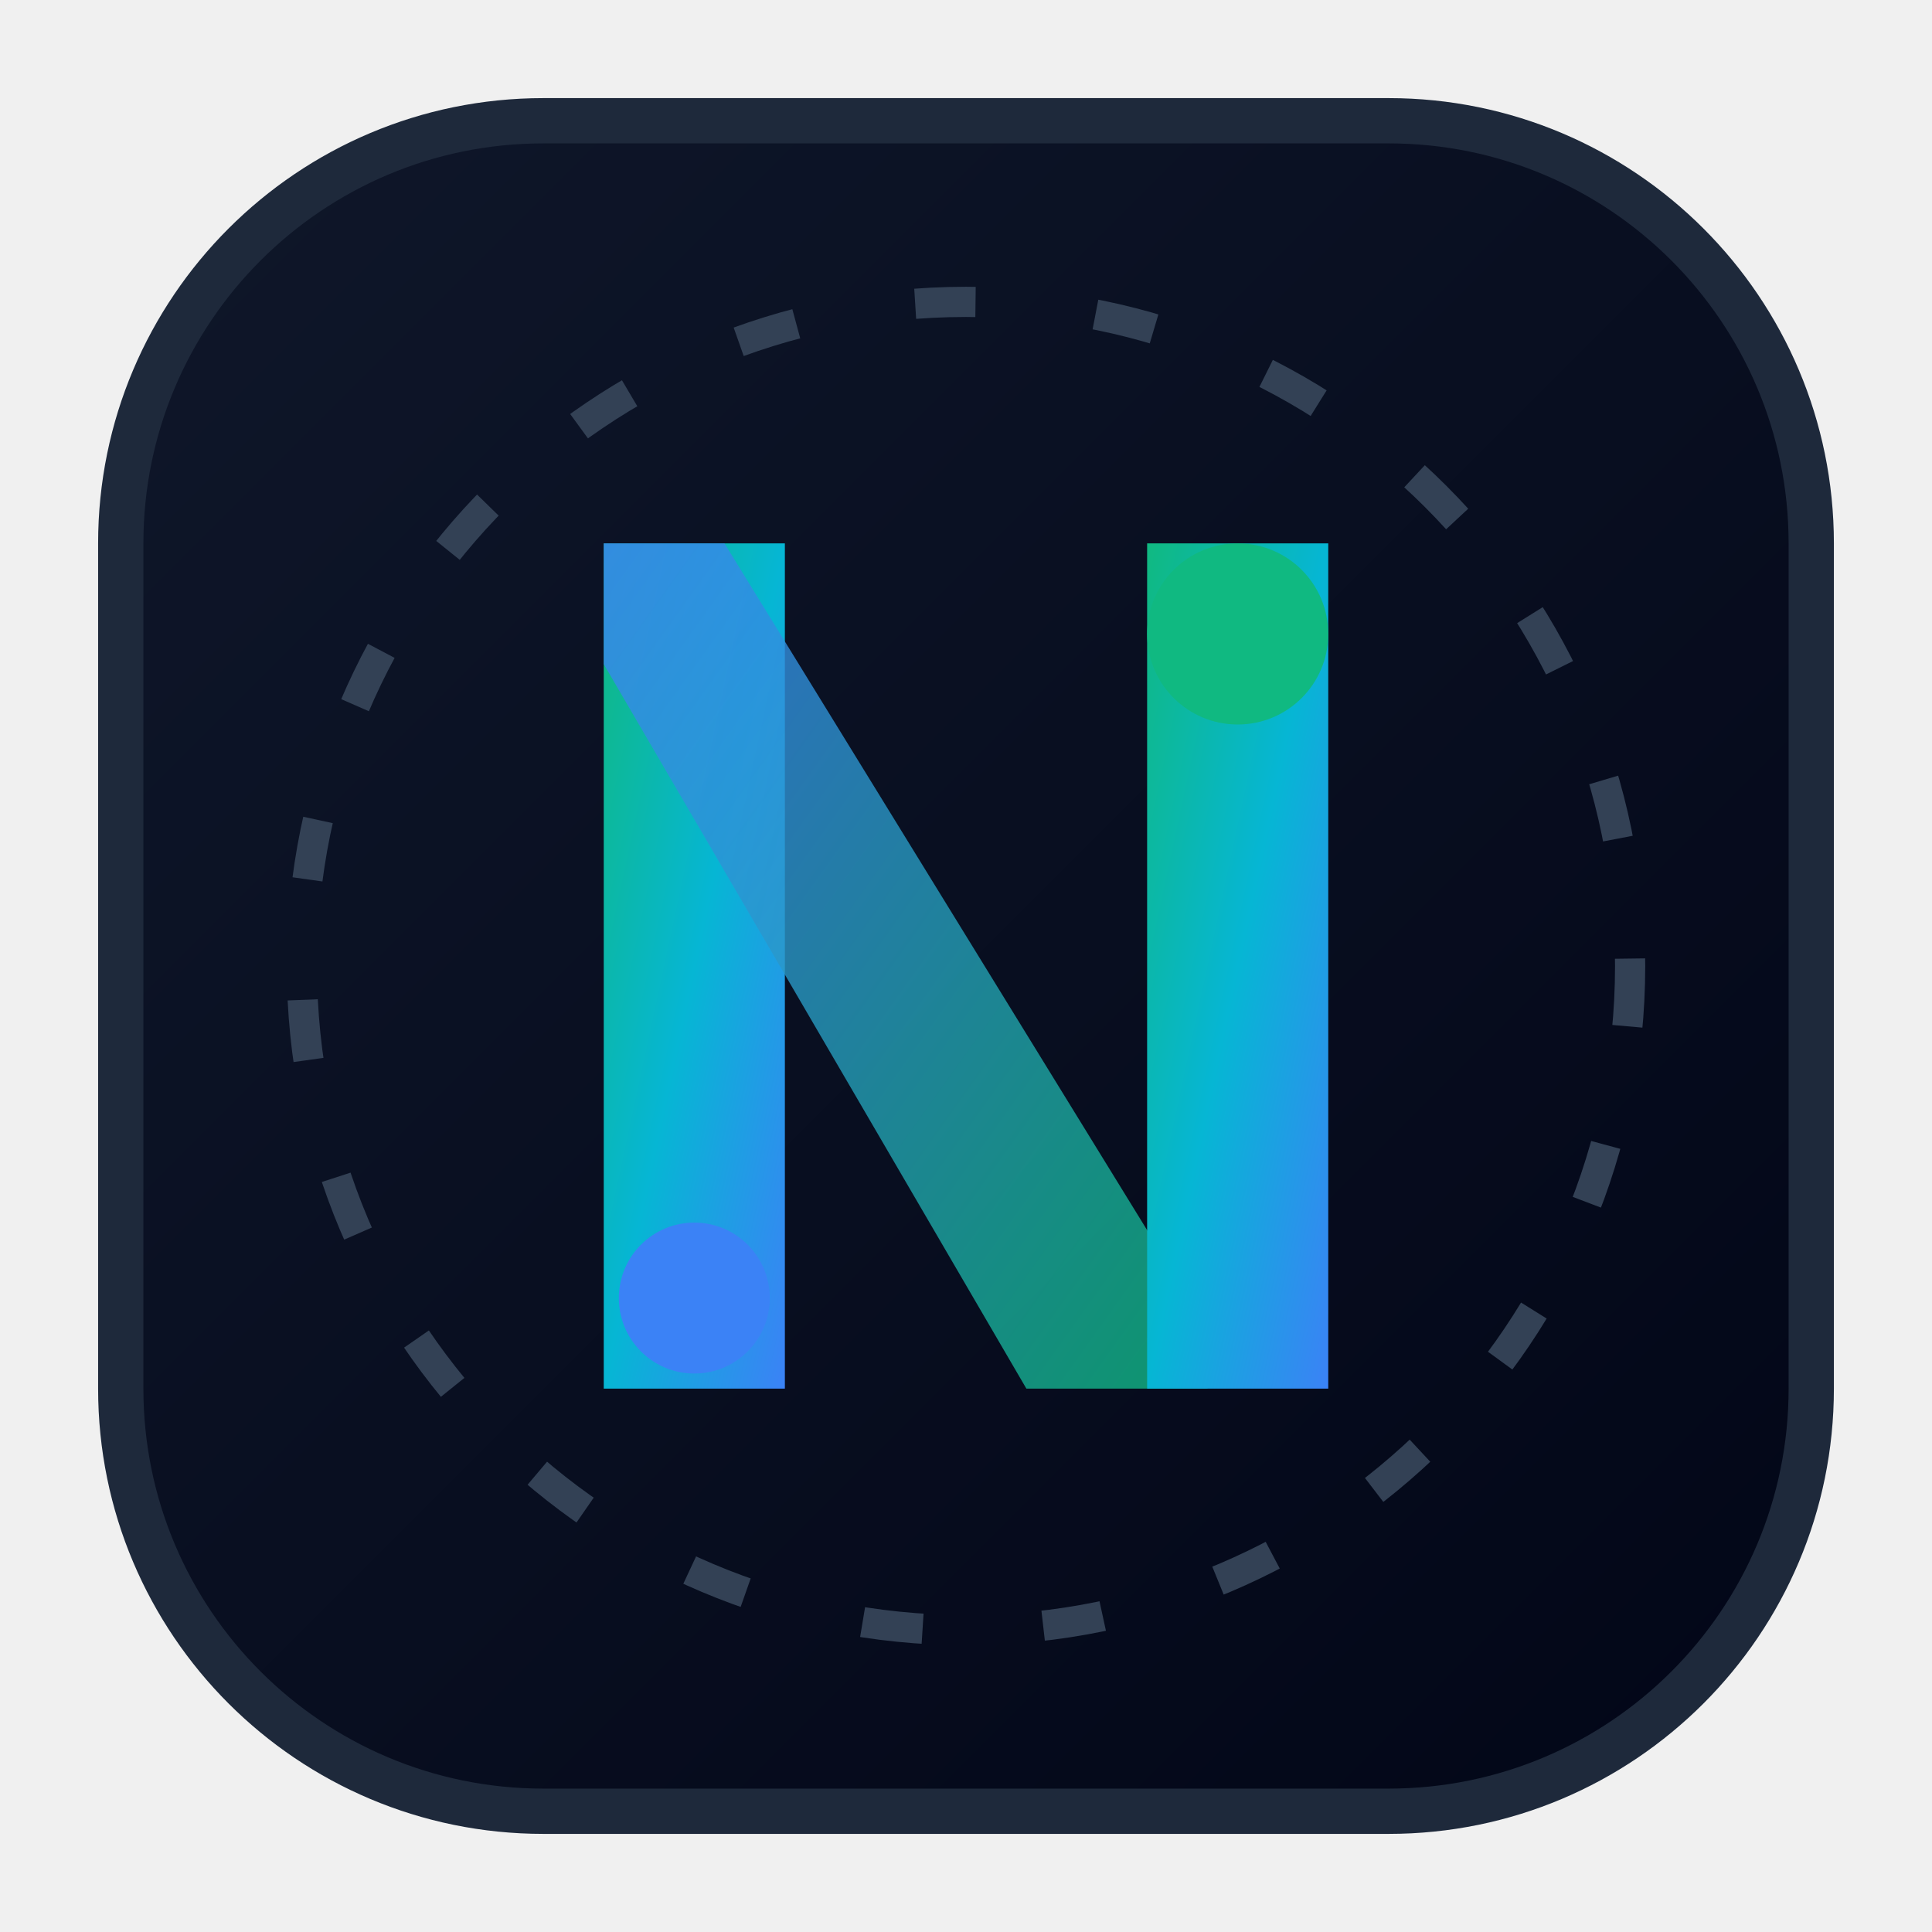
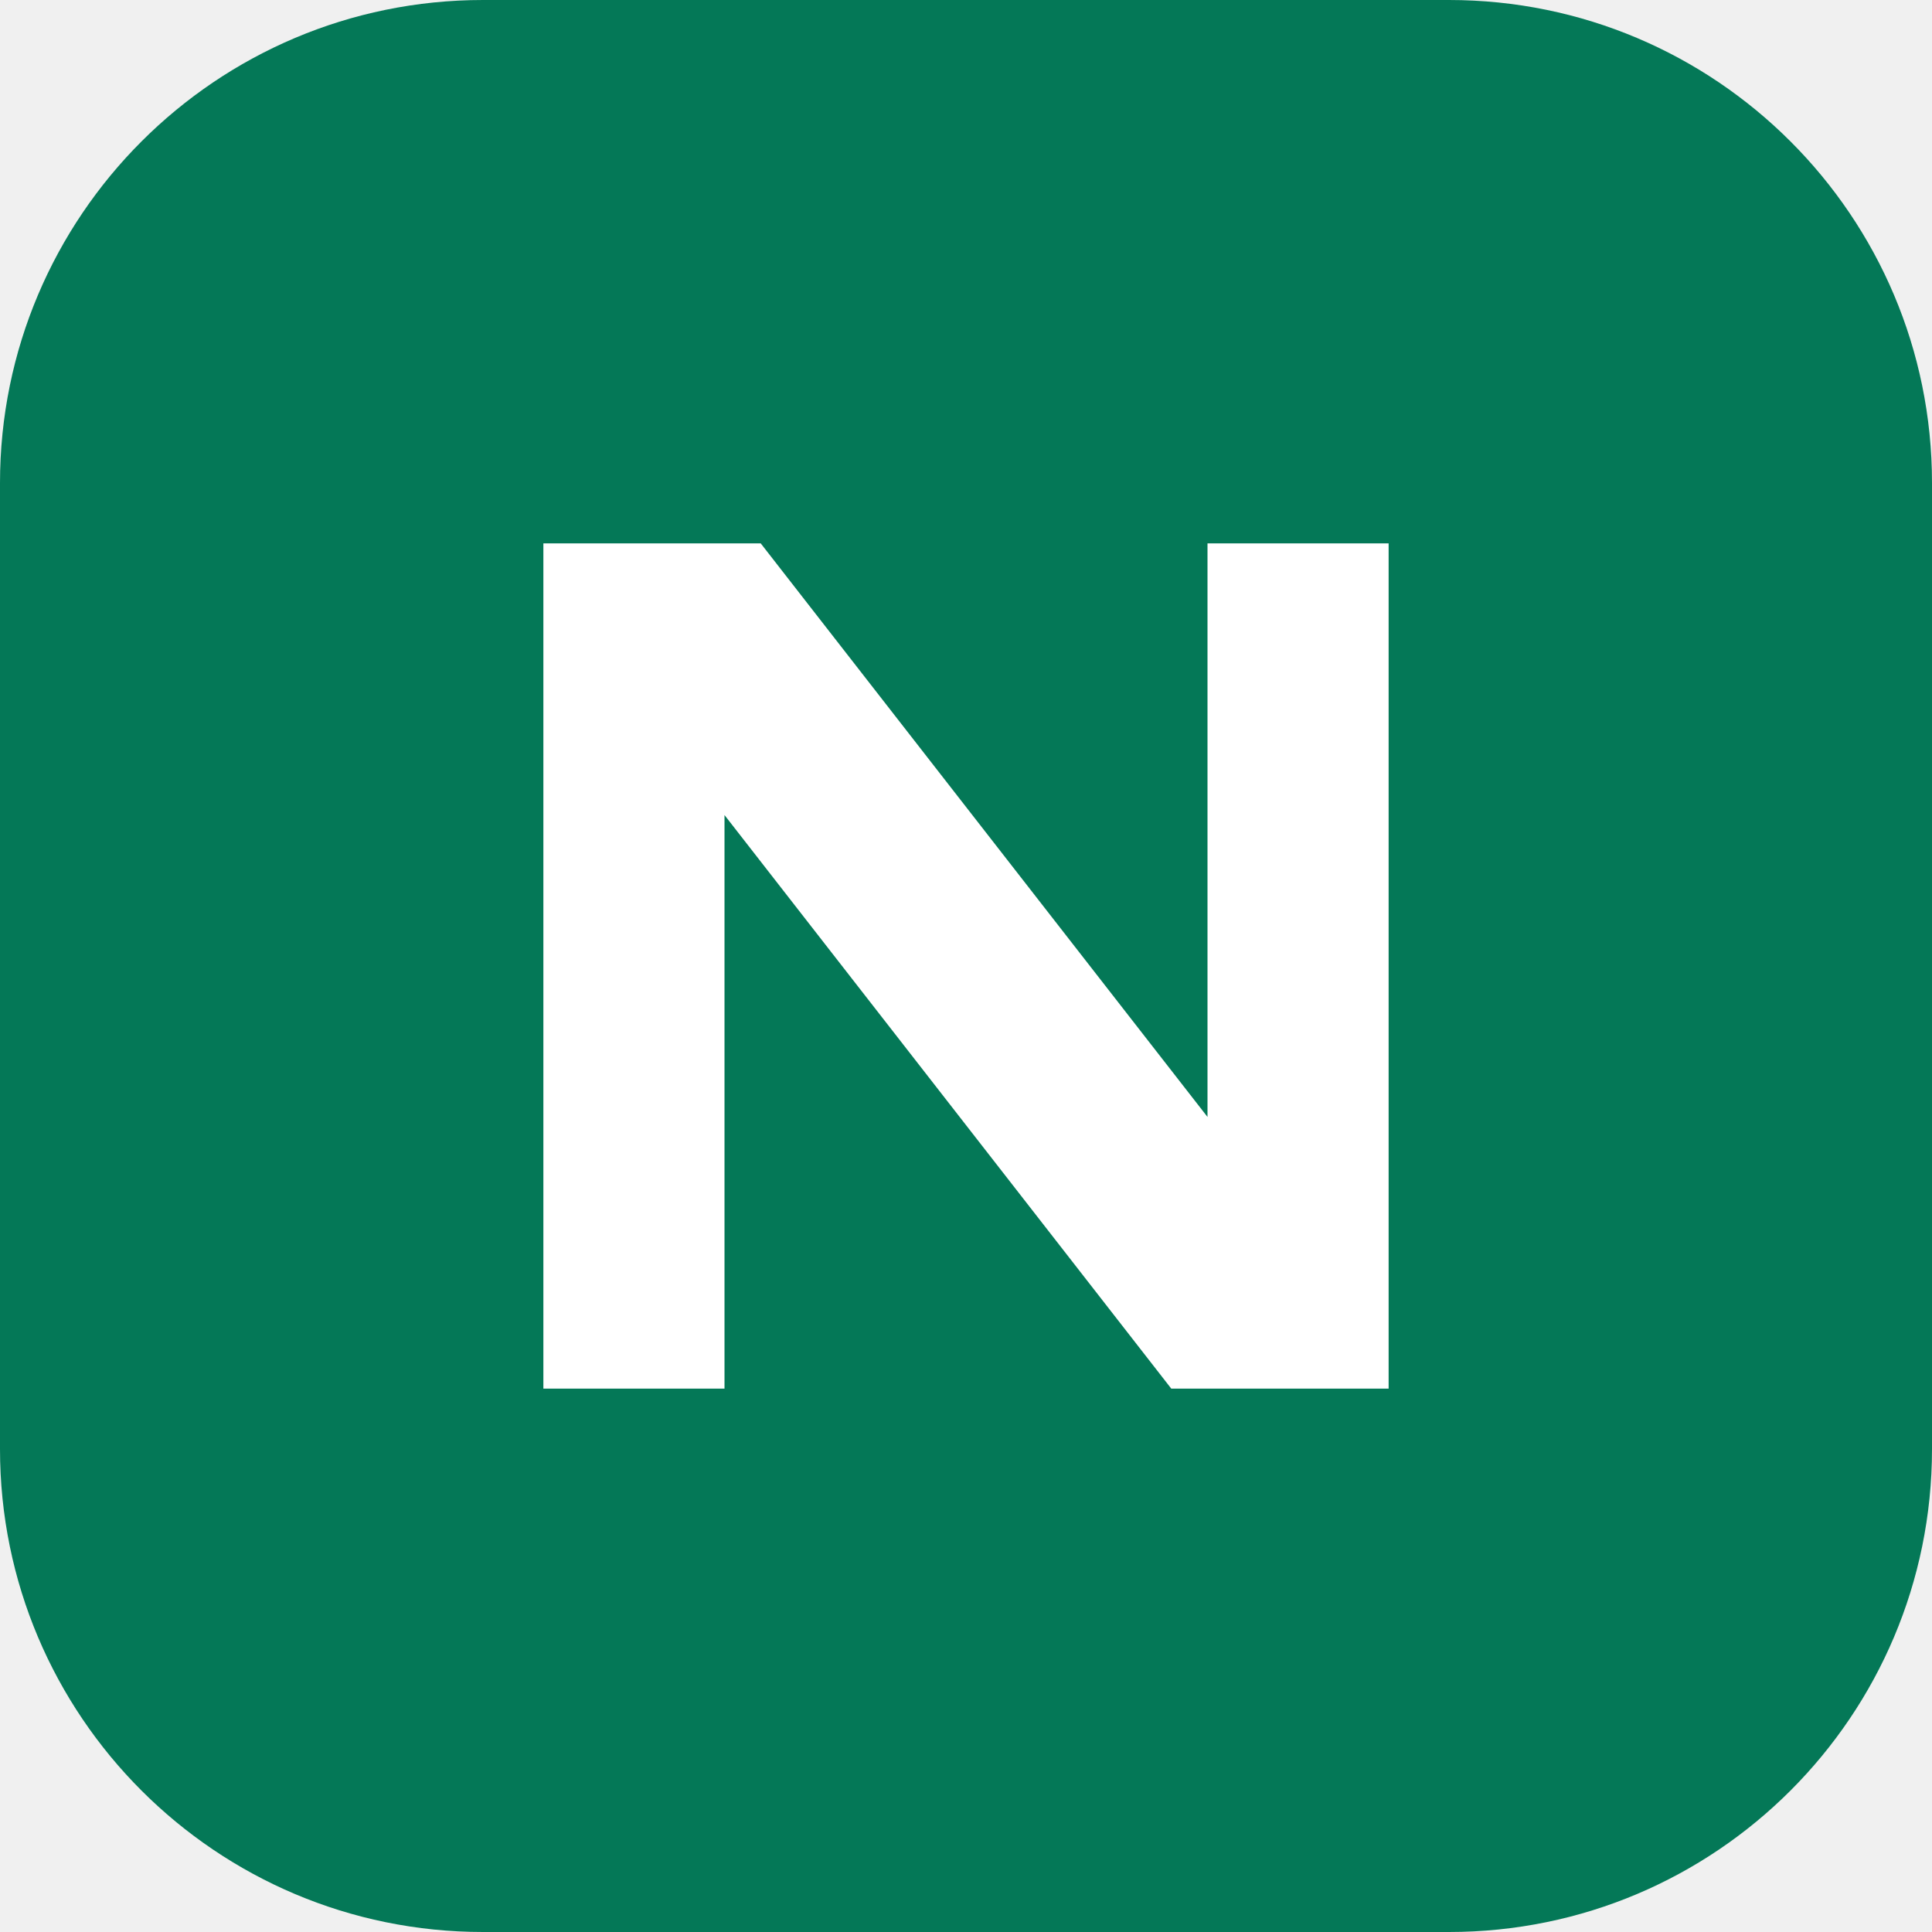
- <svg xmlns="http://www.w3.org/2000/svg" viewBox="0 0 64 64" width="64" height="64">
-   <defs>
-     <linearGradient id="bgGrad" x1="0%" y1="0%" x2="100%" y2="100%">
-       <stop offset="0%" stop-color="#0f172a" />
-       <stop offset="100%" stop-color="#020617" />
-     </linearGradient>
-     <linearGradient id="accentGrad" x1="0%" y1="0%" x2="100%" y2="100%">
-       <stop offset="0%" stop-color="#10b981" />
-       <stop offset="50%" stop-color="#06b6d4" />
-       <stop offset="100%" stop-color="#3b82f6" />
-     </linearGradient>
-     <linearGradient id="glowGrad" x1="0%" y1="0%" x2="100%" y2="100%">
-       <stop offset="0%" stop-color="#3b82f6" stop-opacity="0.8" />
-       <stop offset="100%" stop-color="#10b981" stop-opacity="0.8" />
-     </linearGradient>
-   </defs>
-   <rect x="4" y="4" width="56" height="56" rx="14" fill="url(#bgGrad)" stroke="#1e293b" stroke-width="1.5" />
-   <circle cx="32" cy="32" r="22" fill="none" stroke="#334155" stroke-dasharray="2 4" stroke-width="1" />
-   <path d="M 20 18 L 26 18 L 26 46 L 20 46 Z" fill="url(#accentGrad)" rx="2" />
-   <path d="M 24 18 L 40 44 L 40 46 L 34 46 L 20 22 L 20 18 Z" fill="url(#glowGrad)" />
-   <path d="M 38 18 L 44 18 L 44 46 L 38 46 Z" fill="url(#accentGrad)" rx="2" />
-   <circle cx="41" cy="21" r="3" fill="#10b981" />
-   <circle cx="23" cy="43" r="2.5" fill="#3b82f6" />
+ <svg xmlns="http://www.w3.org/2000/svg" viewBox="0 0 32 32" width="32" height="32" fill="none">
+   <rect width="32" height="32" rx="8" fill="#047857" />
+   <path d="M9 23V9h3.6l7.4 9.5V9H23v14h-3.6L12 13.5V23H9z" fill="#FFFFFF" />
</svg>
